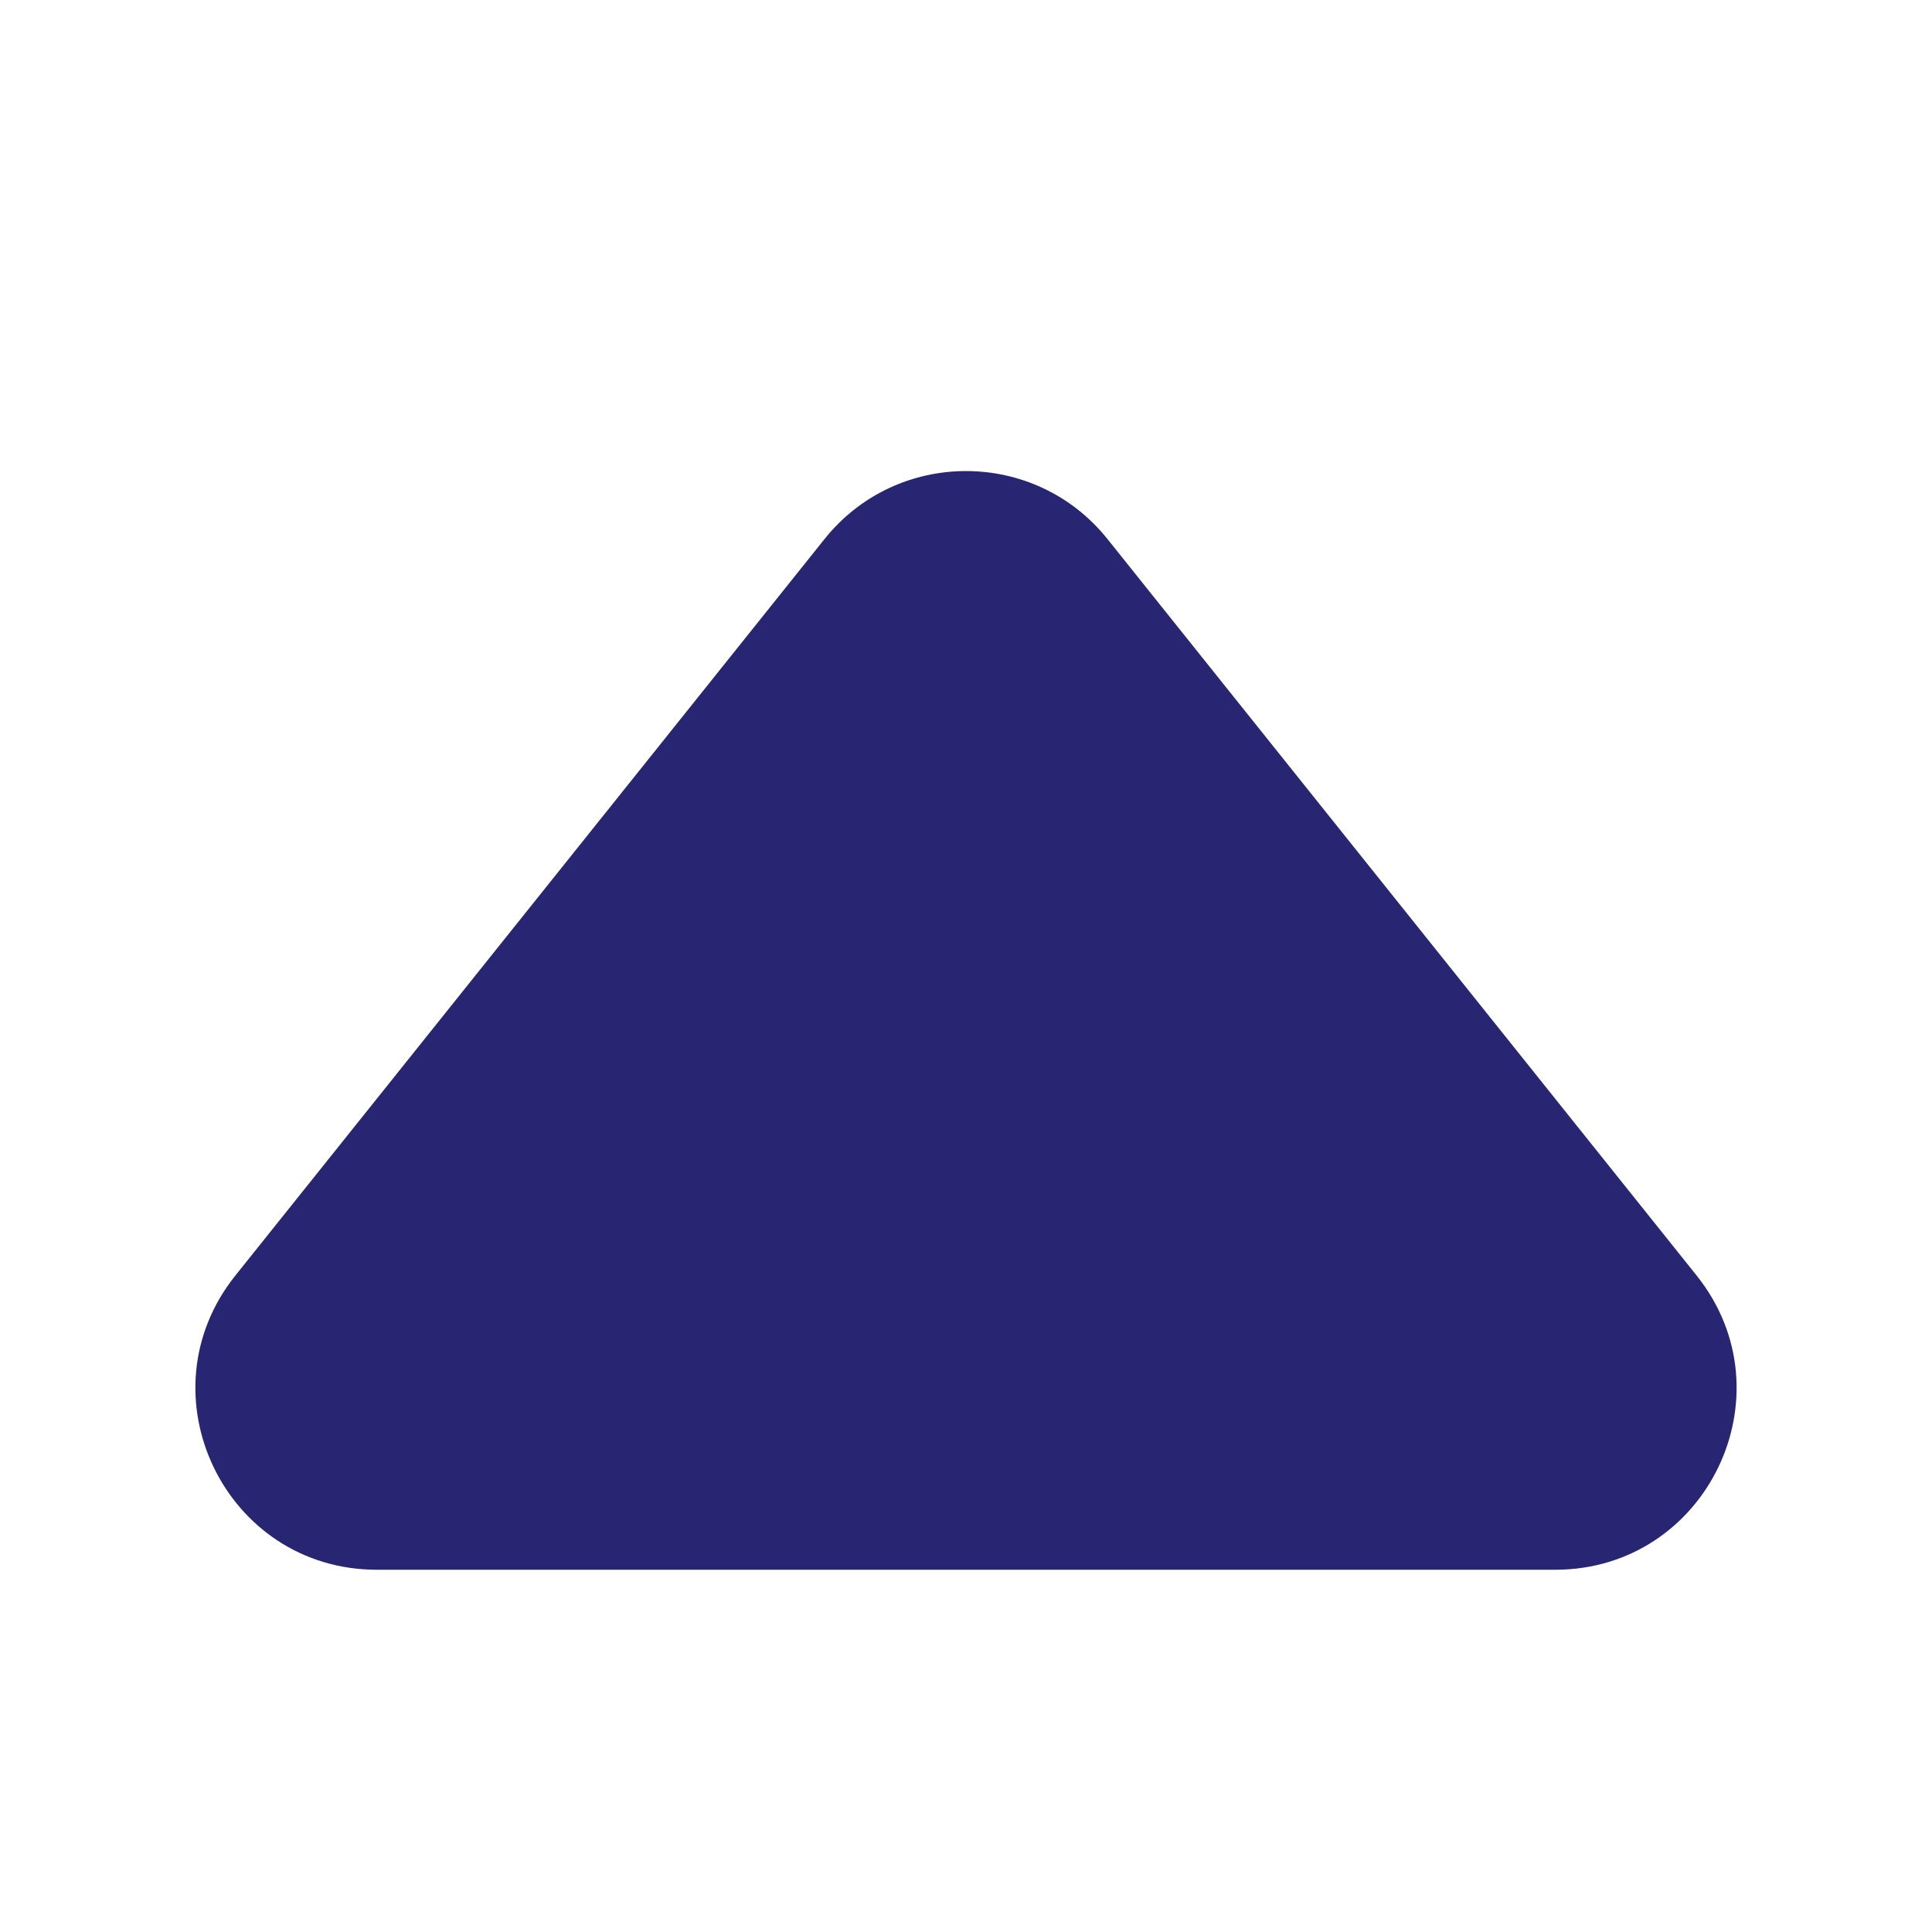
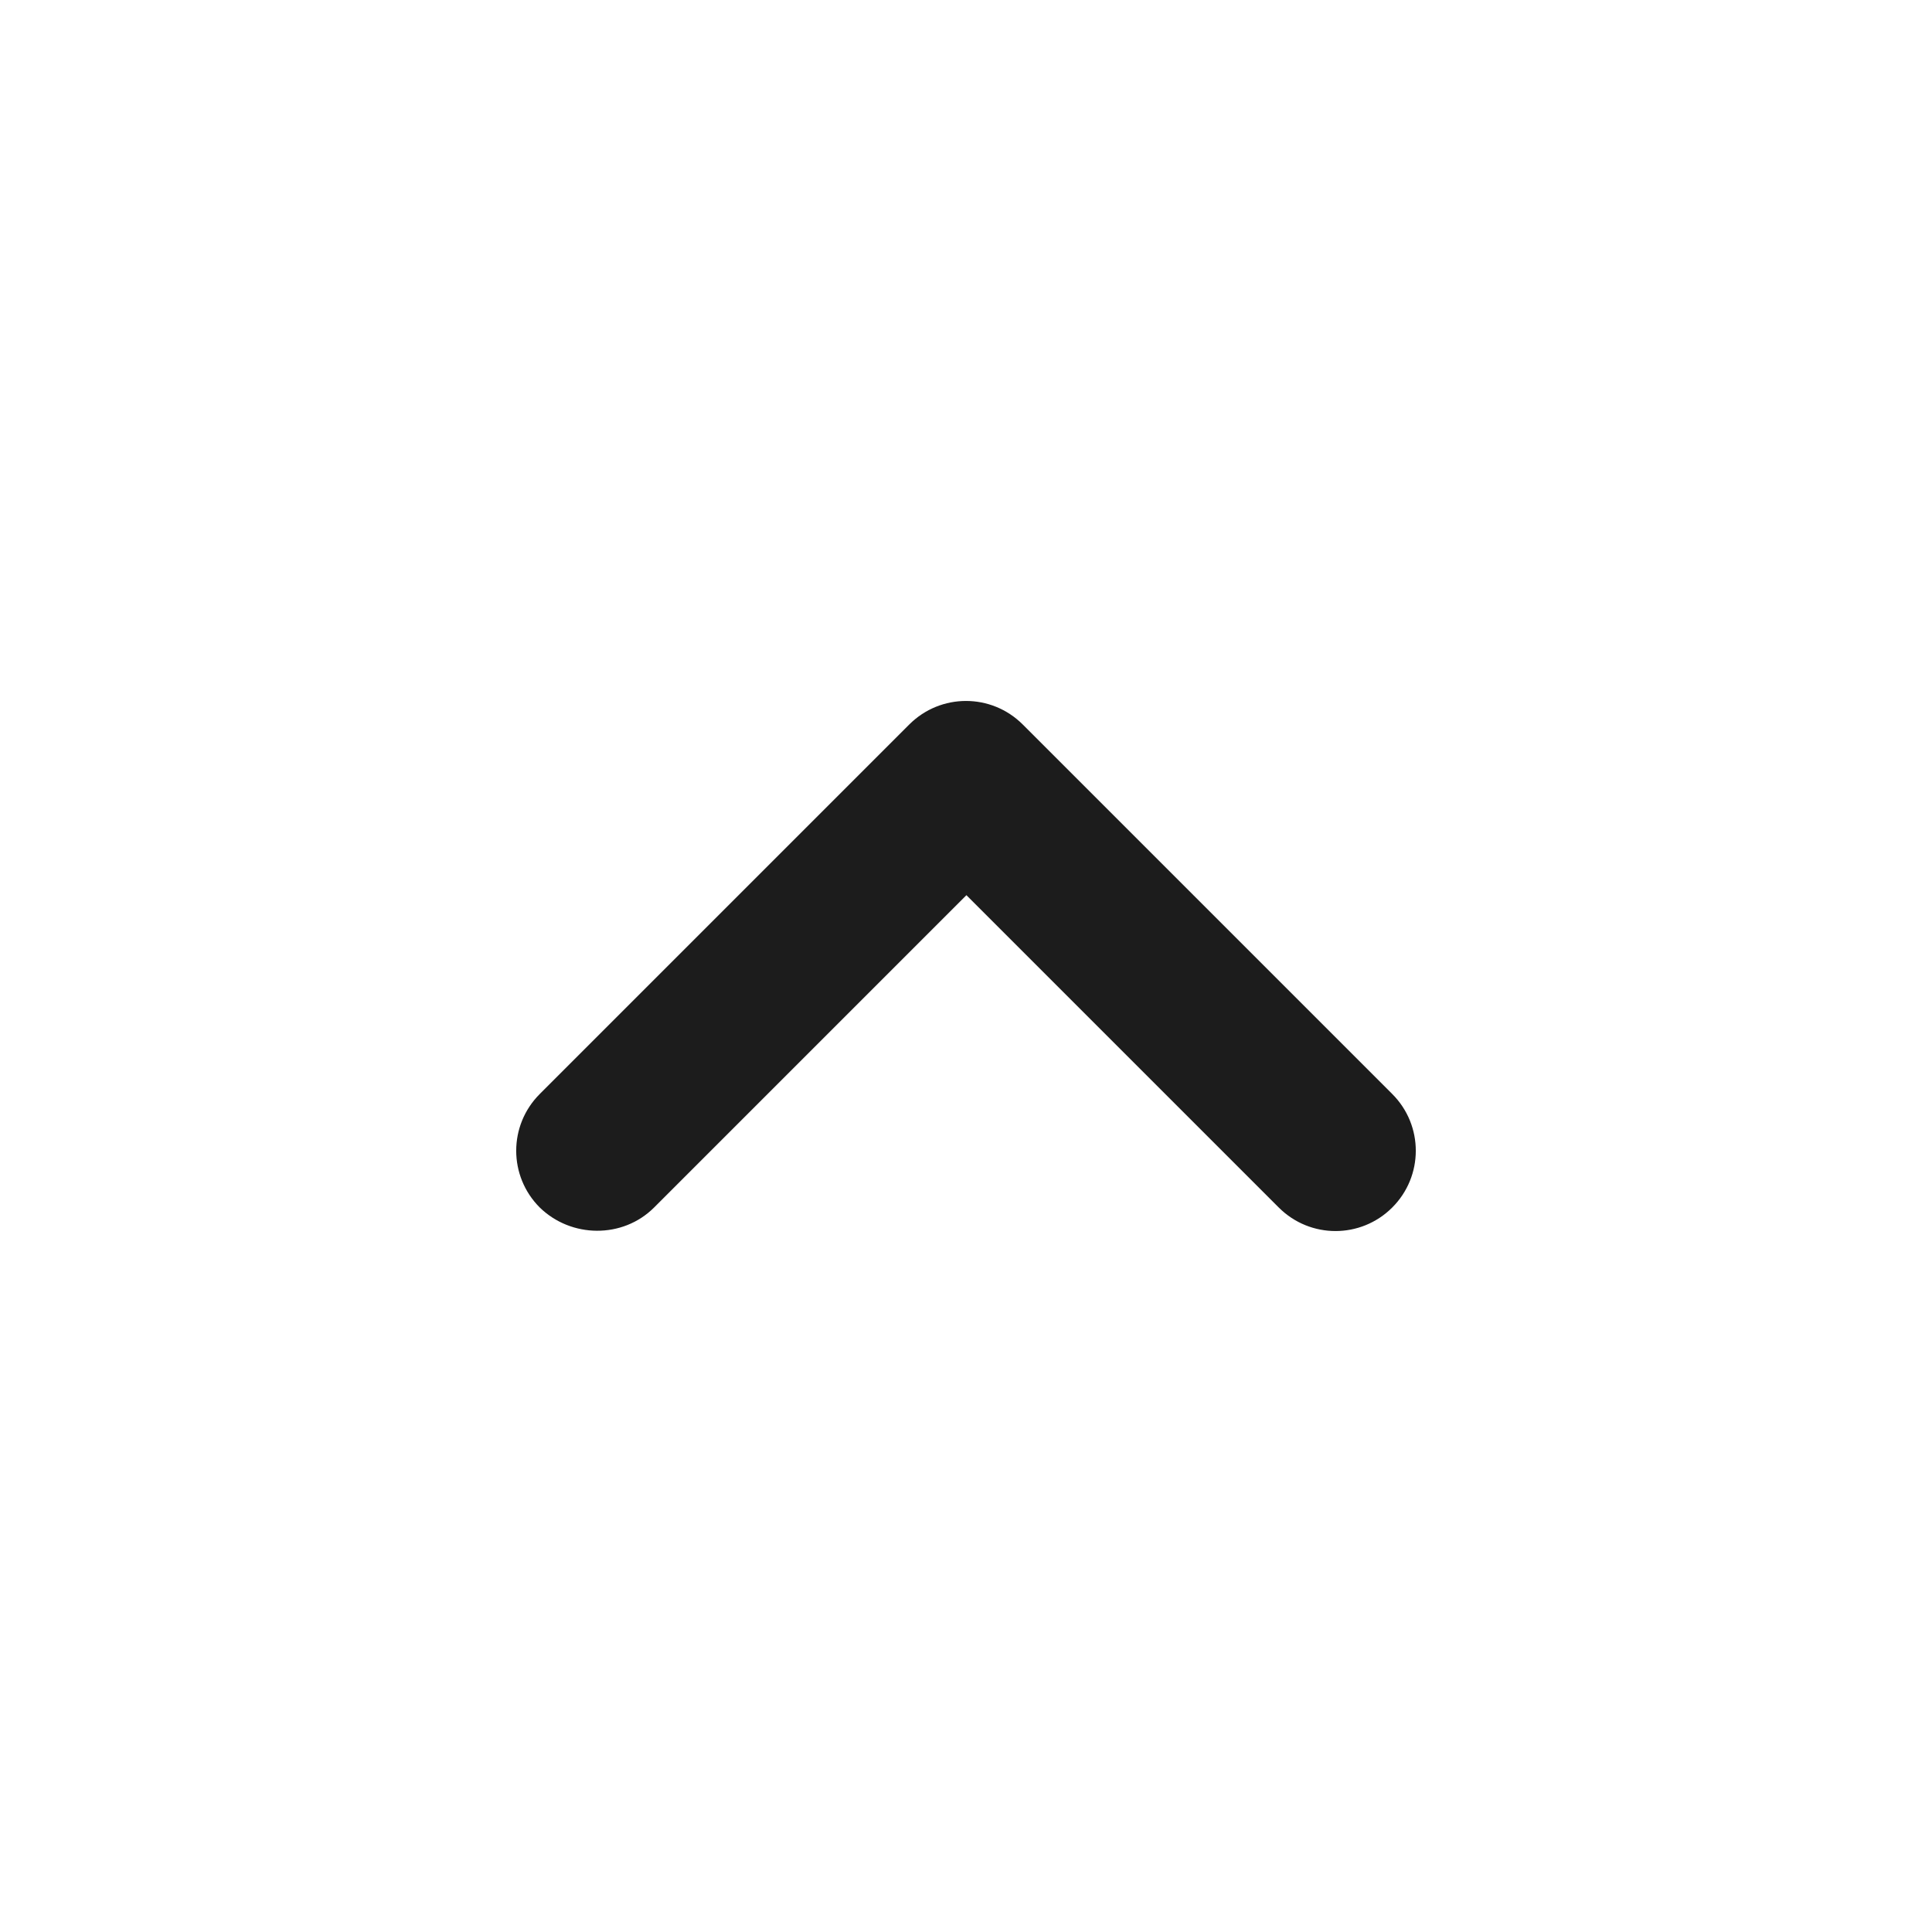
<svg xmlns="http://www.w3.org/2000/svg" width="32" height="32" viewBox="0 0 32 32" fill="none">
-   <path d="M13.657 8.928C14.858 7.427 17.142 7.427 18.343 8.928L28.101 21.126C29.672 23.09 28.274 26 25.758 26H6.242C3.726 26 2.328 23.09 3.899 21.126L13.657 8.928Z" fill="#282573" />
+   <path d="M10.834 20L16.007 14.827L21.18 20C21.7 20.52 22.54 20.52 23.06 20C23.58 19.48 23.58 18.64 23.06 18.12L16.94 12C16.42 11.48 15.58 11.48 15.06 12L8.94 18.12C8.42 18.64 8.42 19.48 8.94 20C9.46 20.507 10.313 20.52 10.834 20Z" fill="#1C1C1C" />
</svg>
